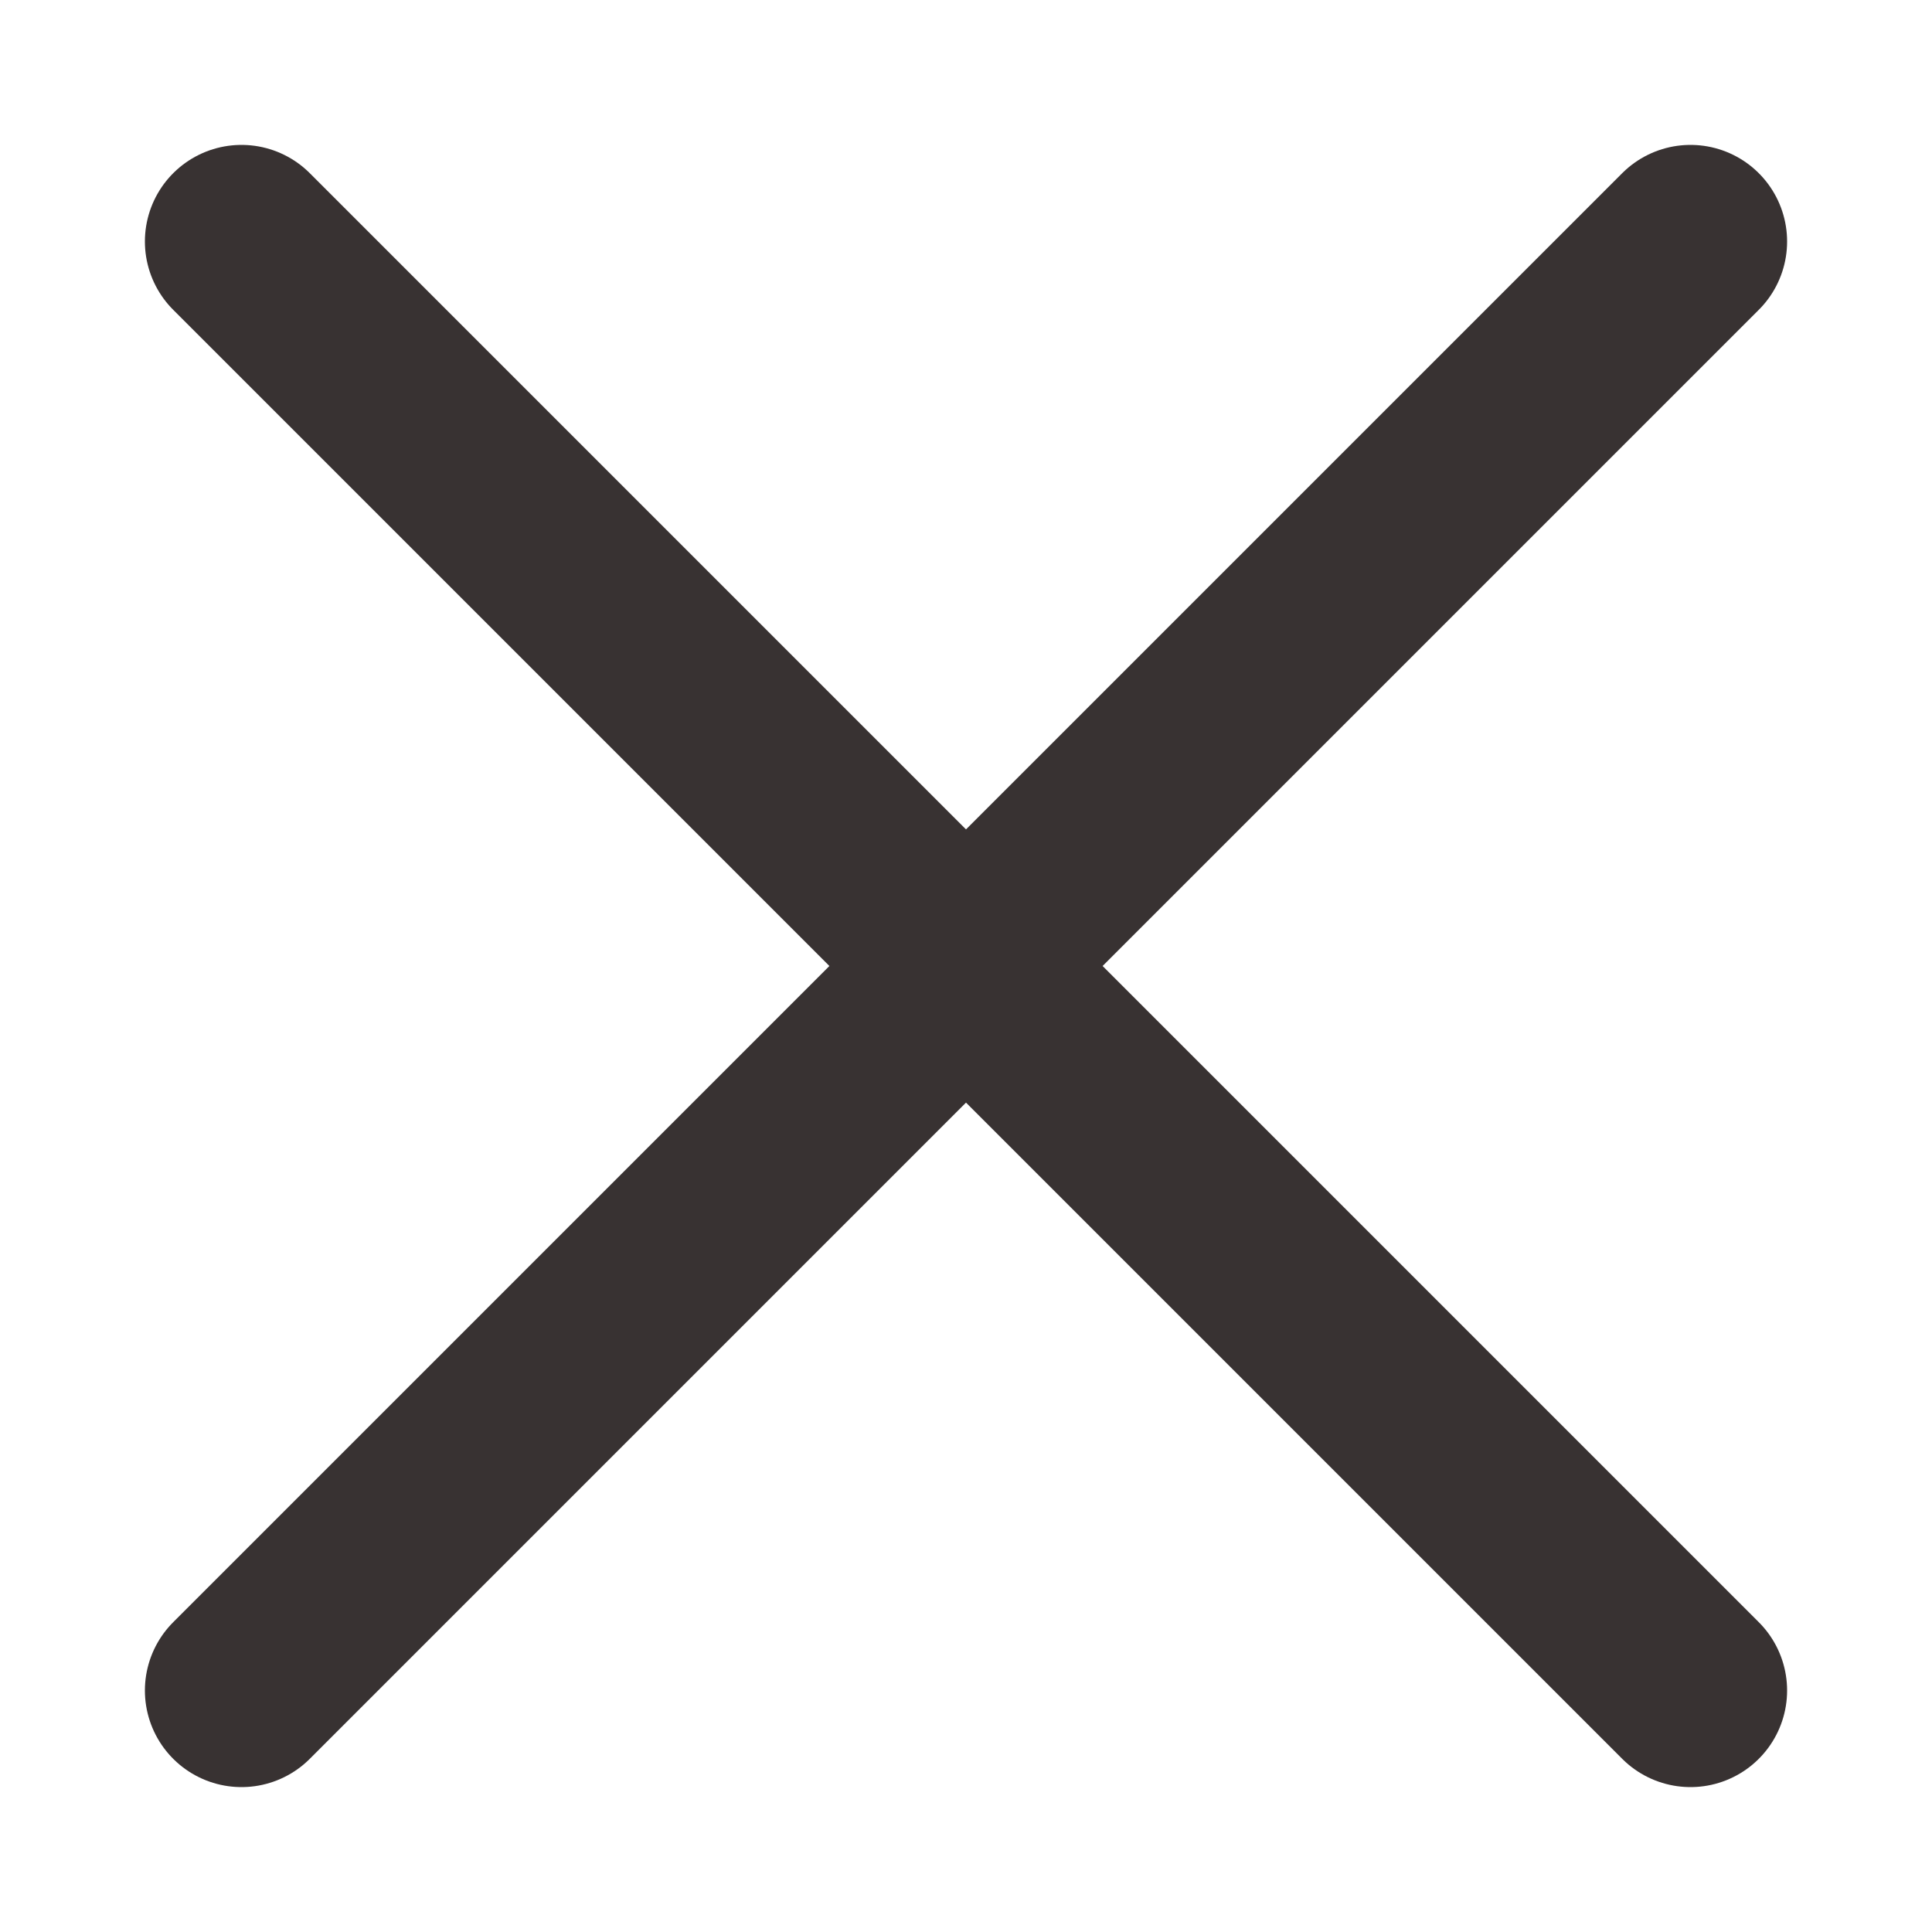
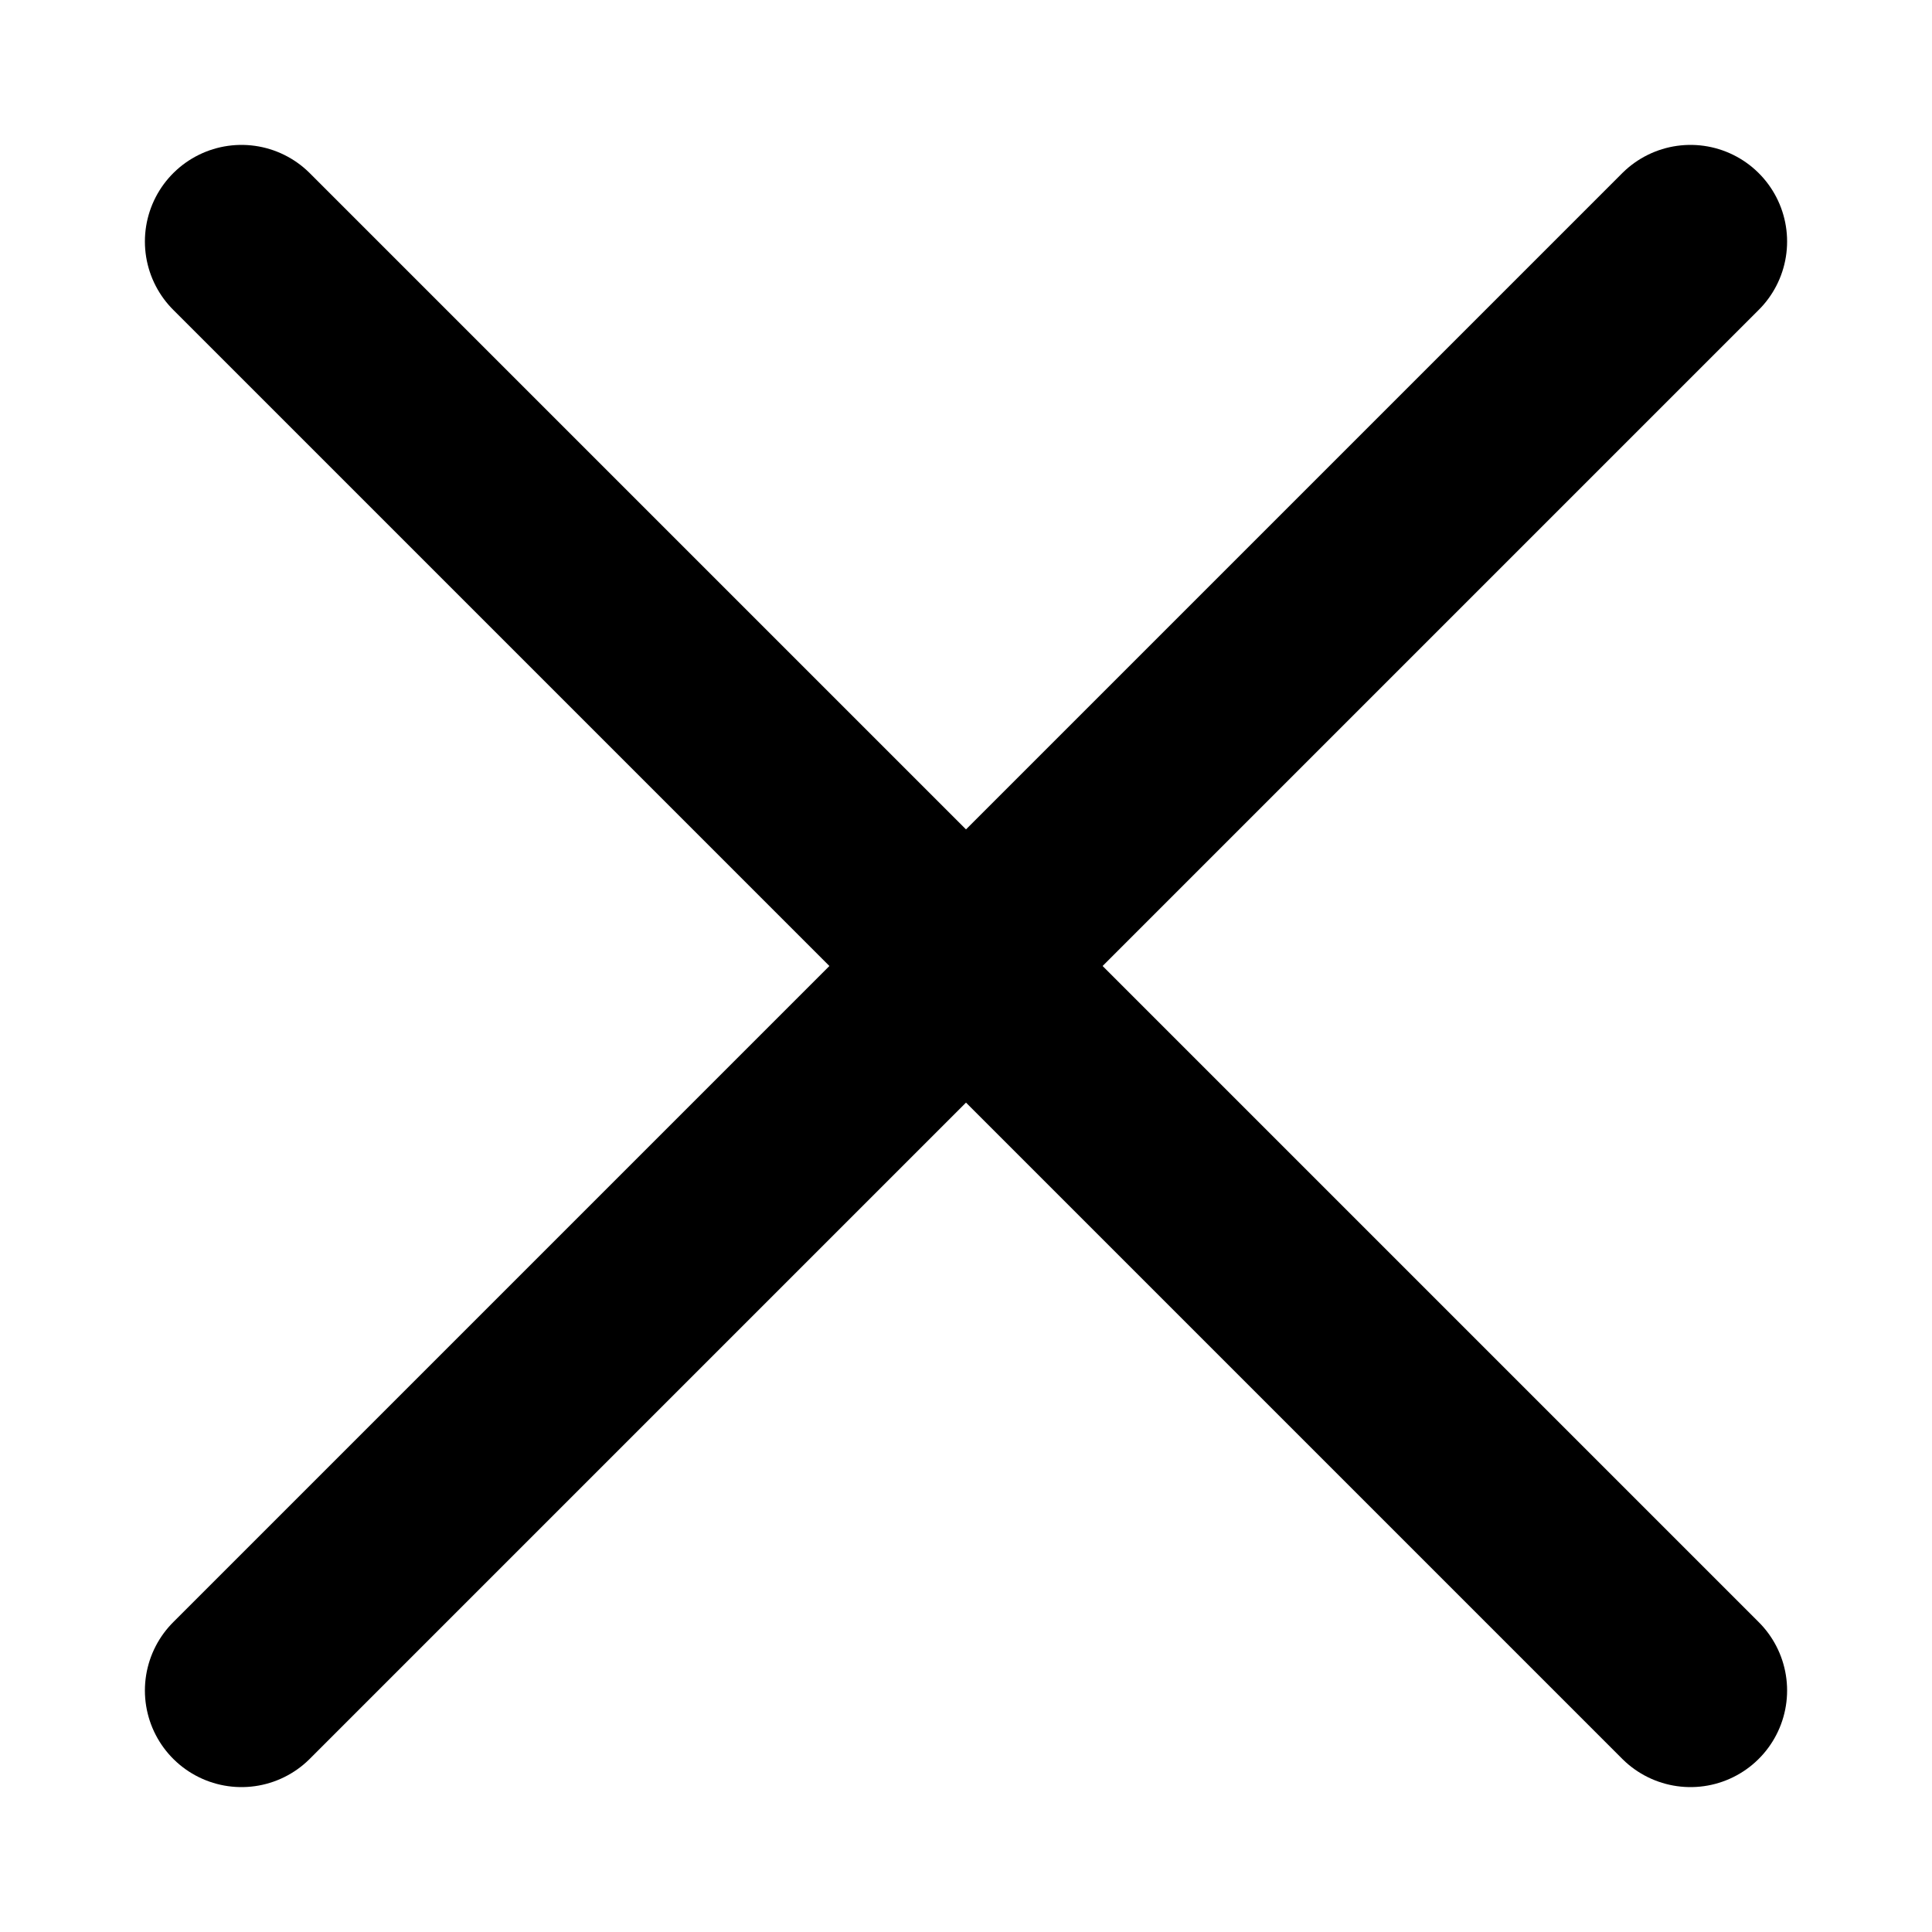
<svg xmlns="http://www.w3.org/2000/svg" width="24" height="24" viewBox="0 0 24 24" fill="none">
-   <path d="M3 21L12 12M12 12L21 3M12 12L21 21M12 12L3 3" stroke-width="2.4" stroke-linecap="round" stroke="#383232" />
+   <path d="M3 21L12 12M12 12L21 3M12 12L21 21M12 12L3 3" stroke-width="2.4" stroke-linecap="round" stroke="currentColor" />
</svg>
